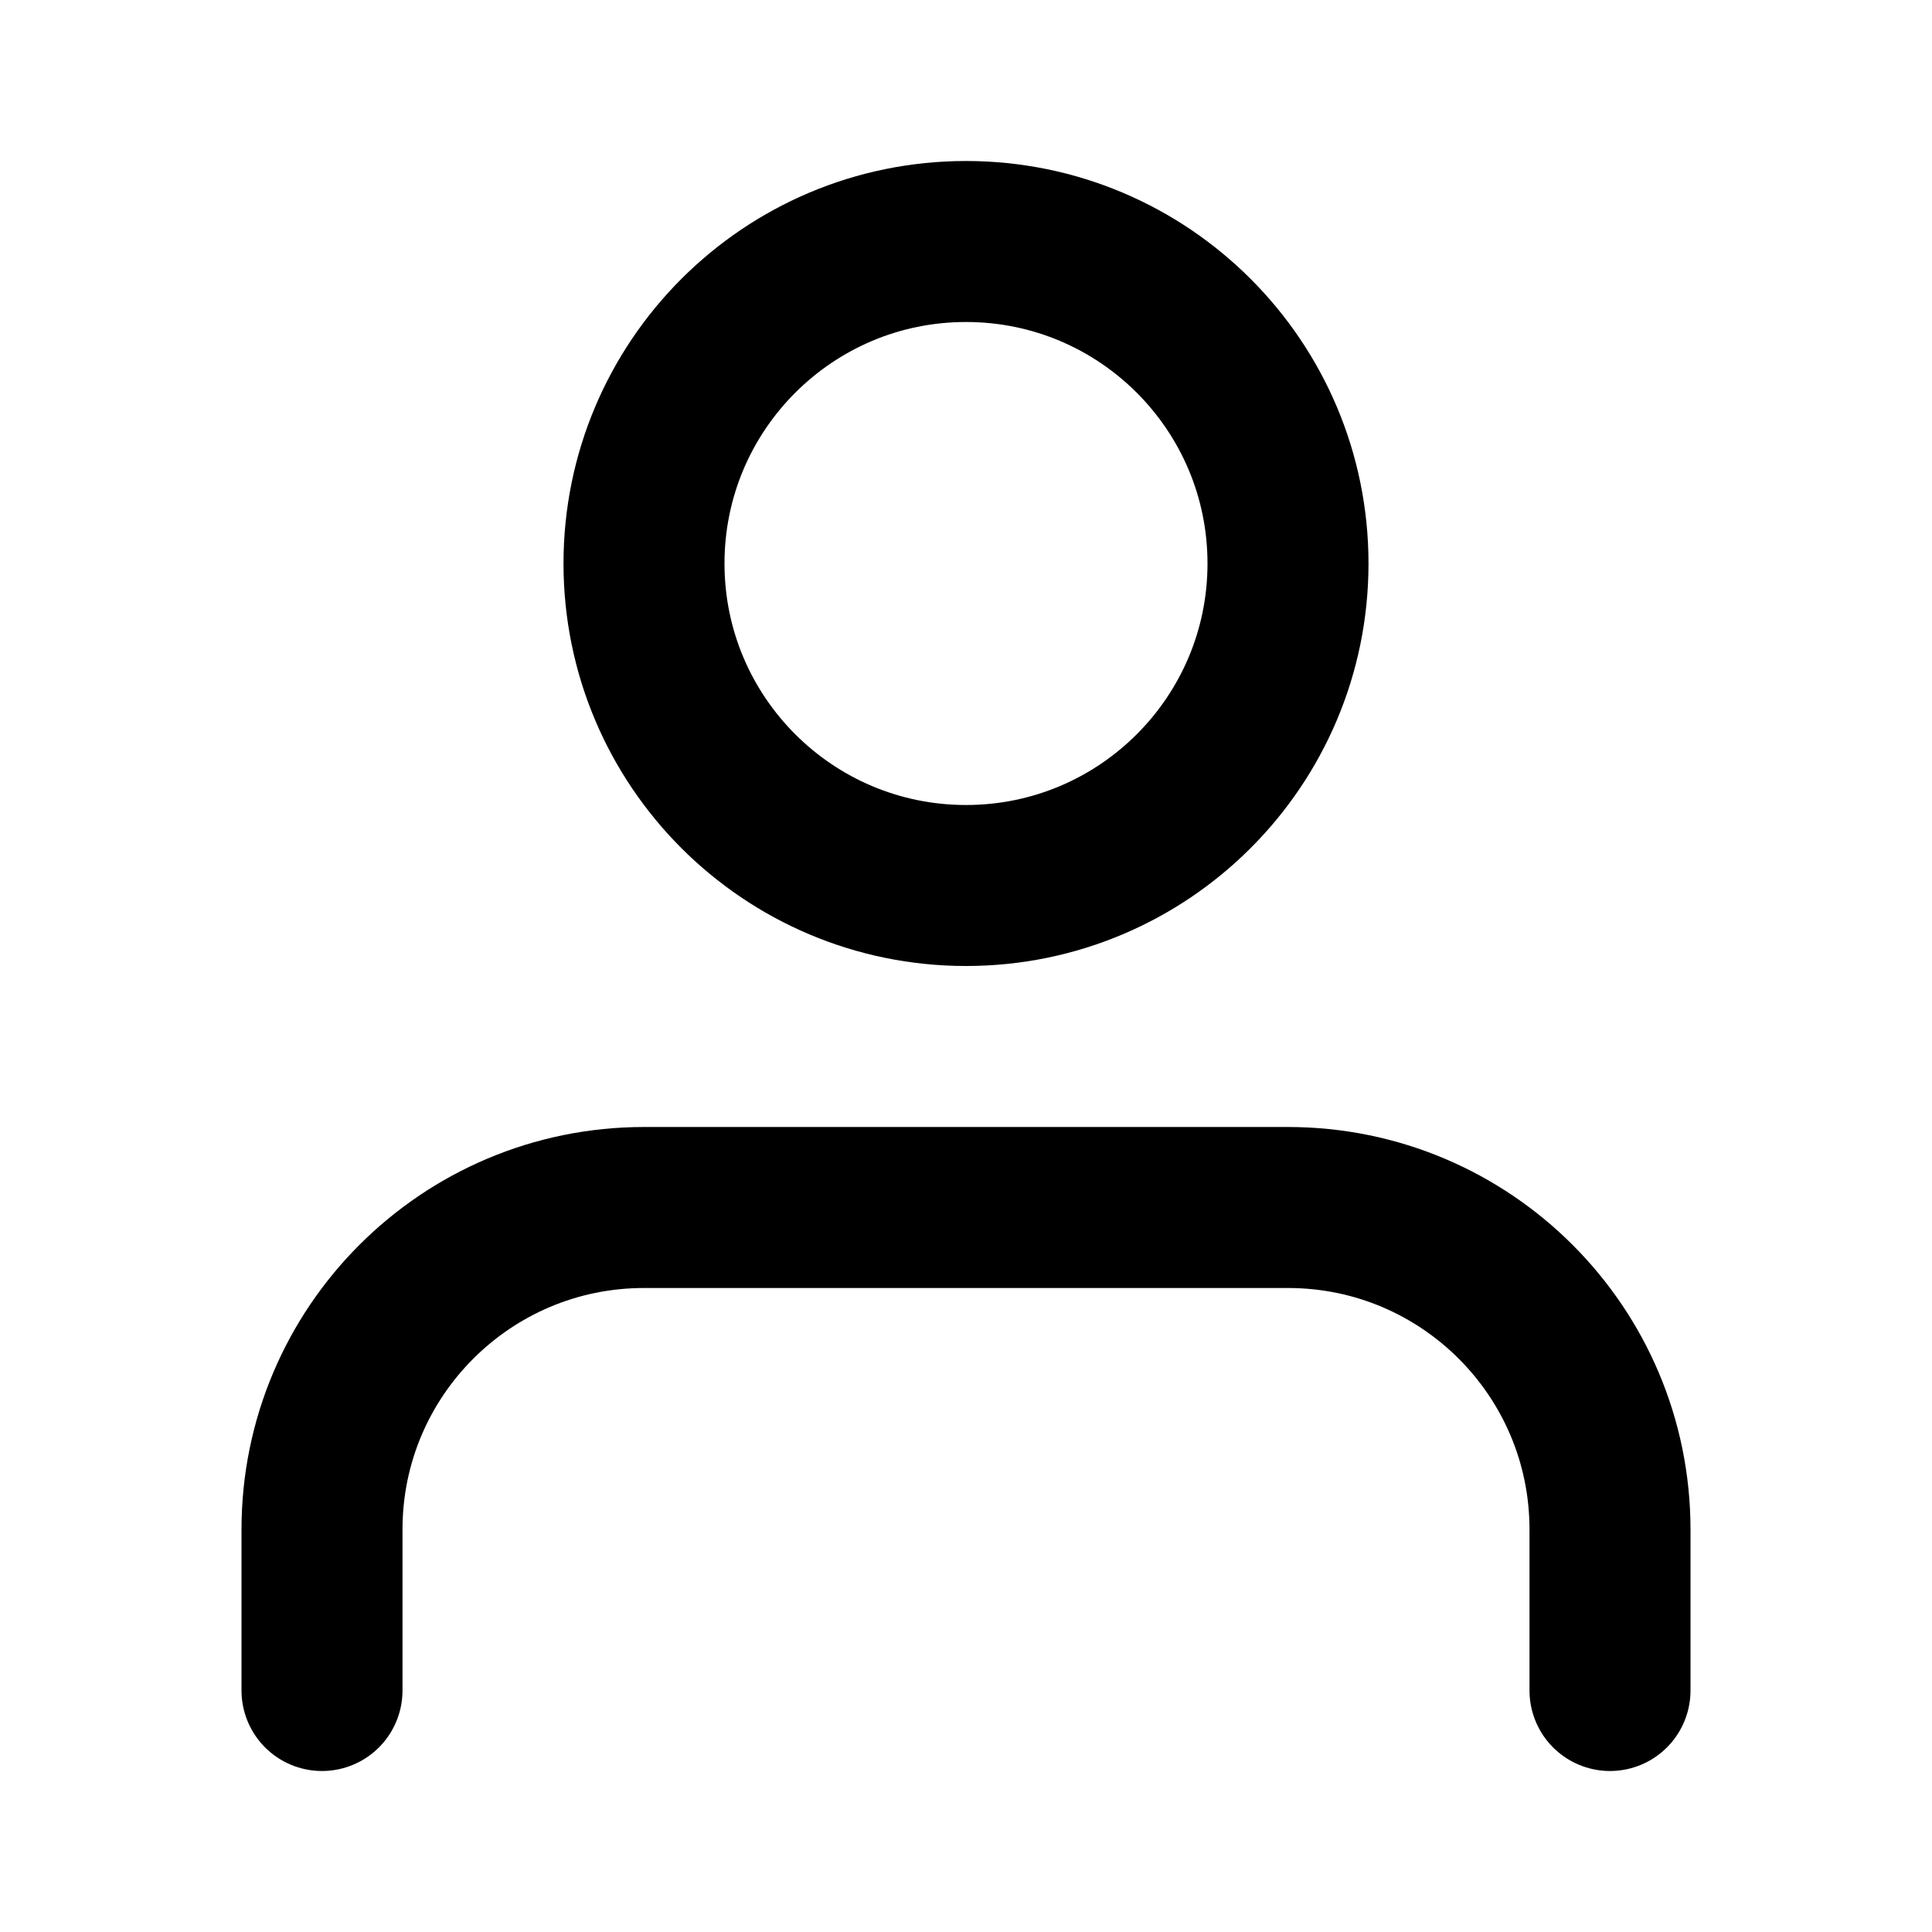
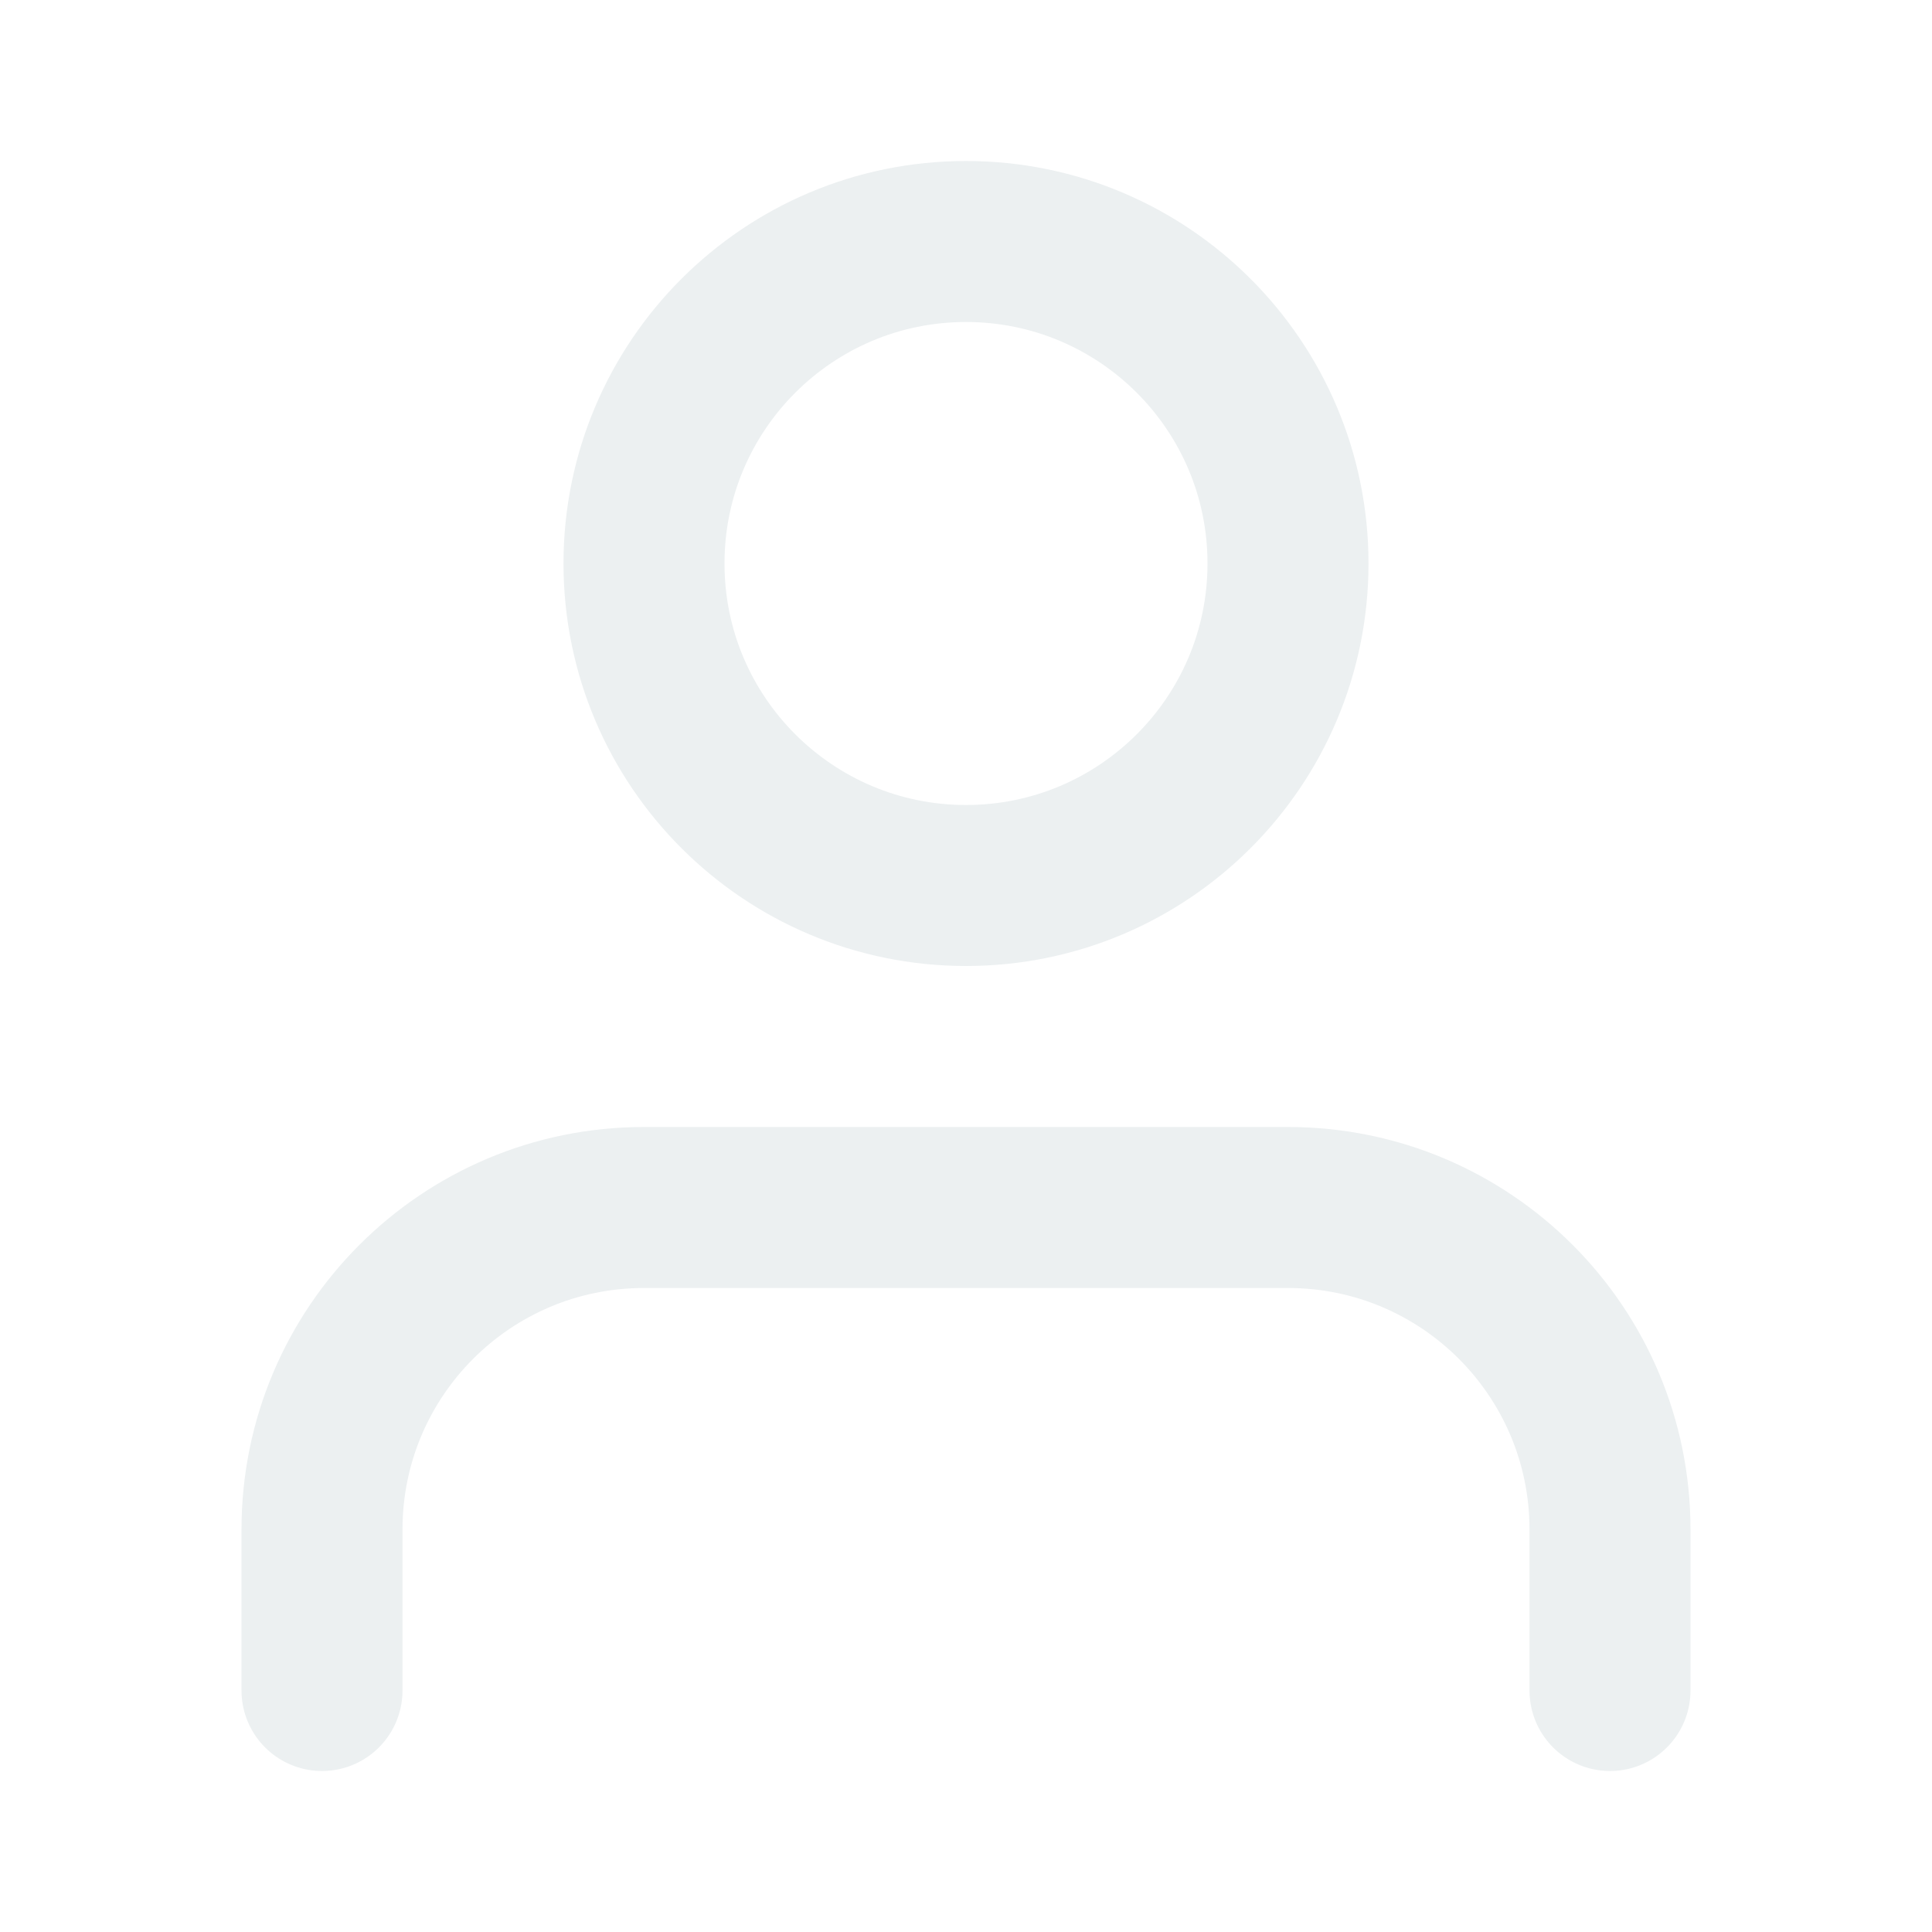
- <svg xmlns="http://www.w3.org/2000/svg" width="24" height="24" viewBox="0 0 24 24" fill="none" stroke="currentColor" stroke-width="2" stroke-linecap="round" stroke-linejoin="round" class="feather feather-user">
+ <svg xmlns="http://www.w3.org/2000/svg" width="24" height="24" viewBox="0 0 24 24" fill="none" stroke="#ecf0f1" stroke-width="2" stroke-linecap="round" stroke-linejoin="round" class="feather feather-user">
  <path d="M20 21v-2a4 4 0 0 0-4-4H8a4 4 0 0 0-4 4v2" />
  <circle cx="12" cy="7" r="4" />
</svg>
